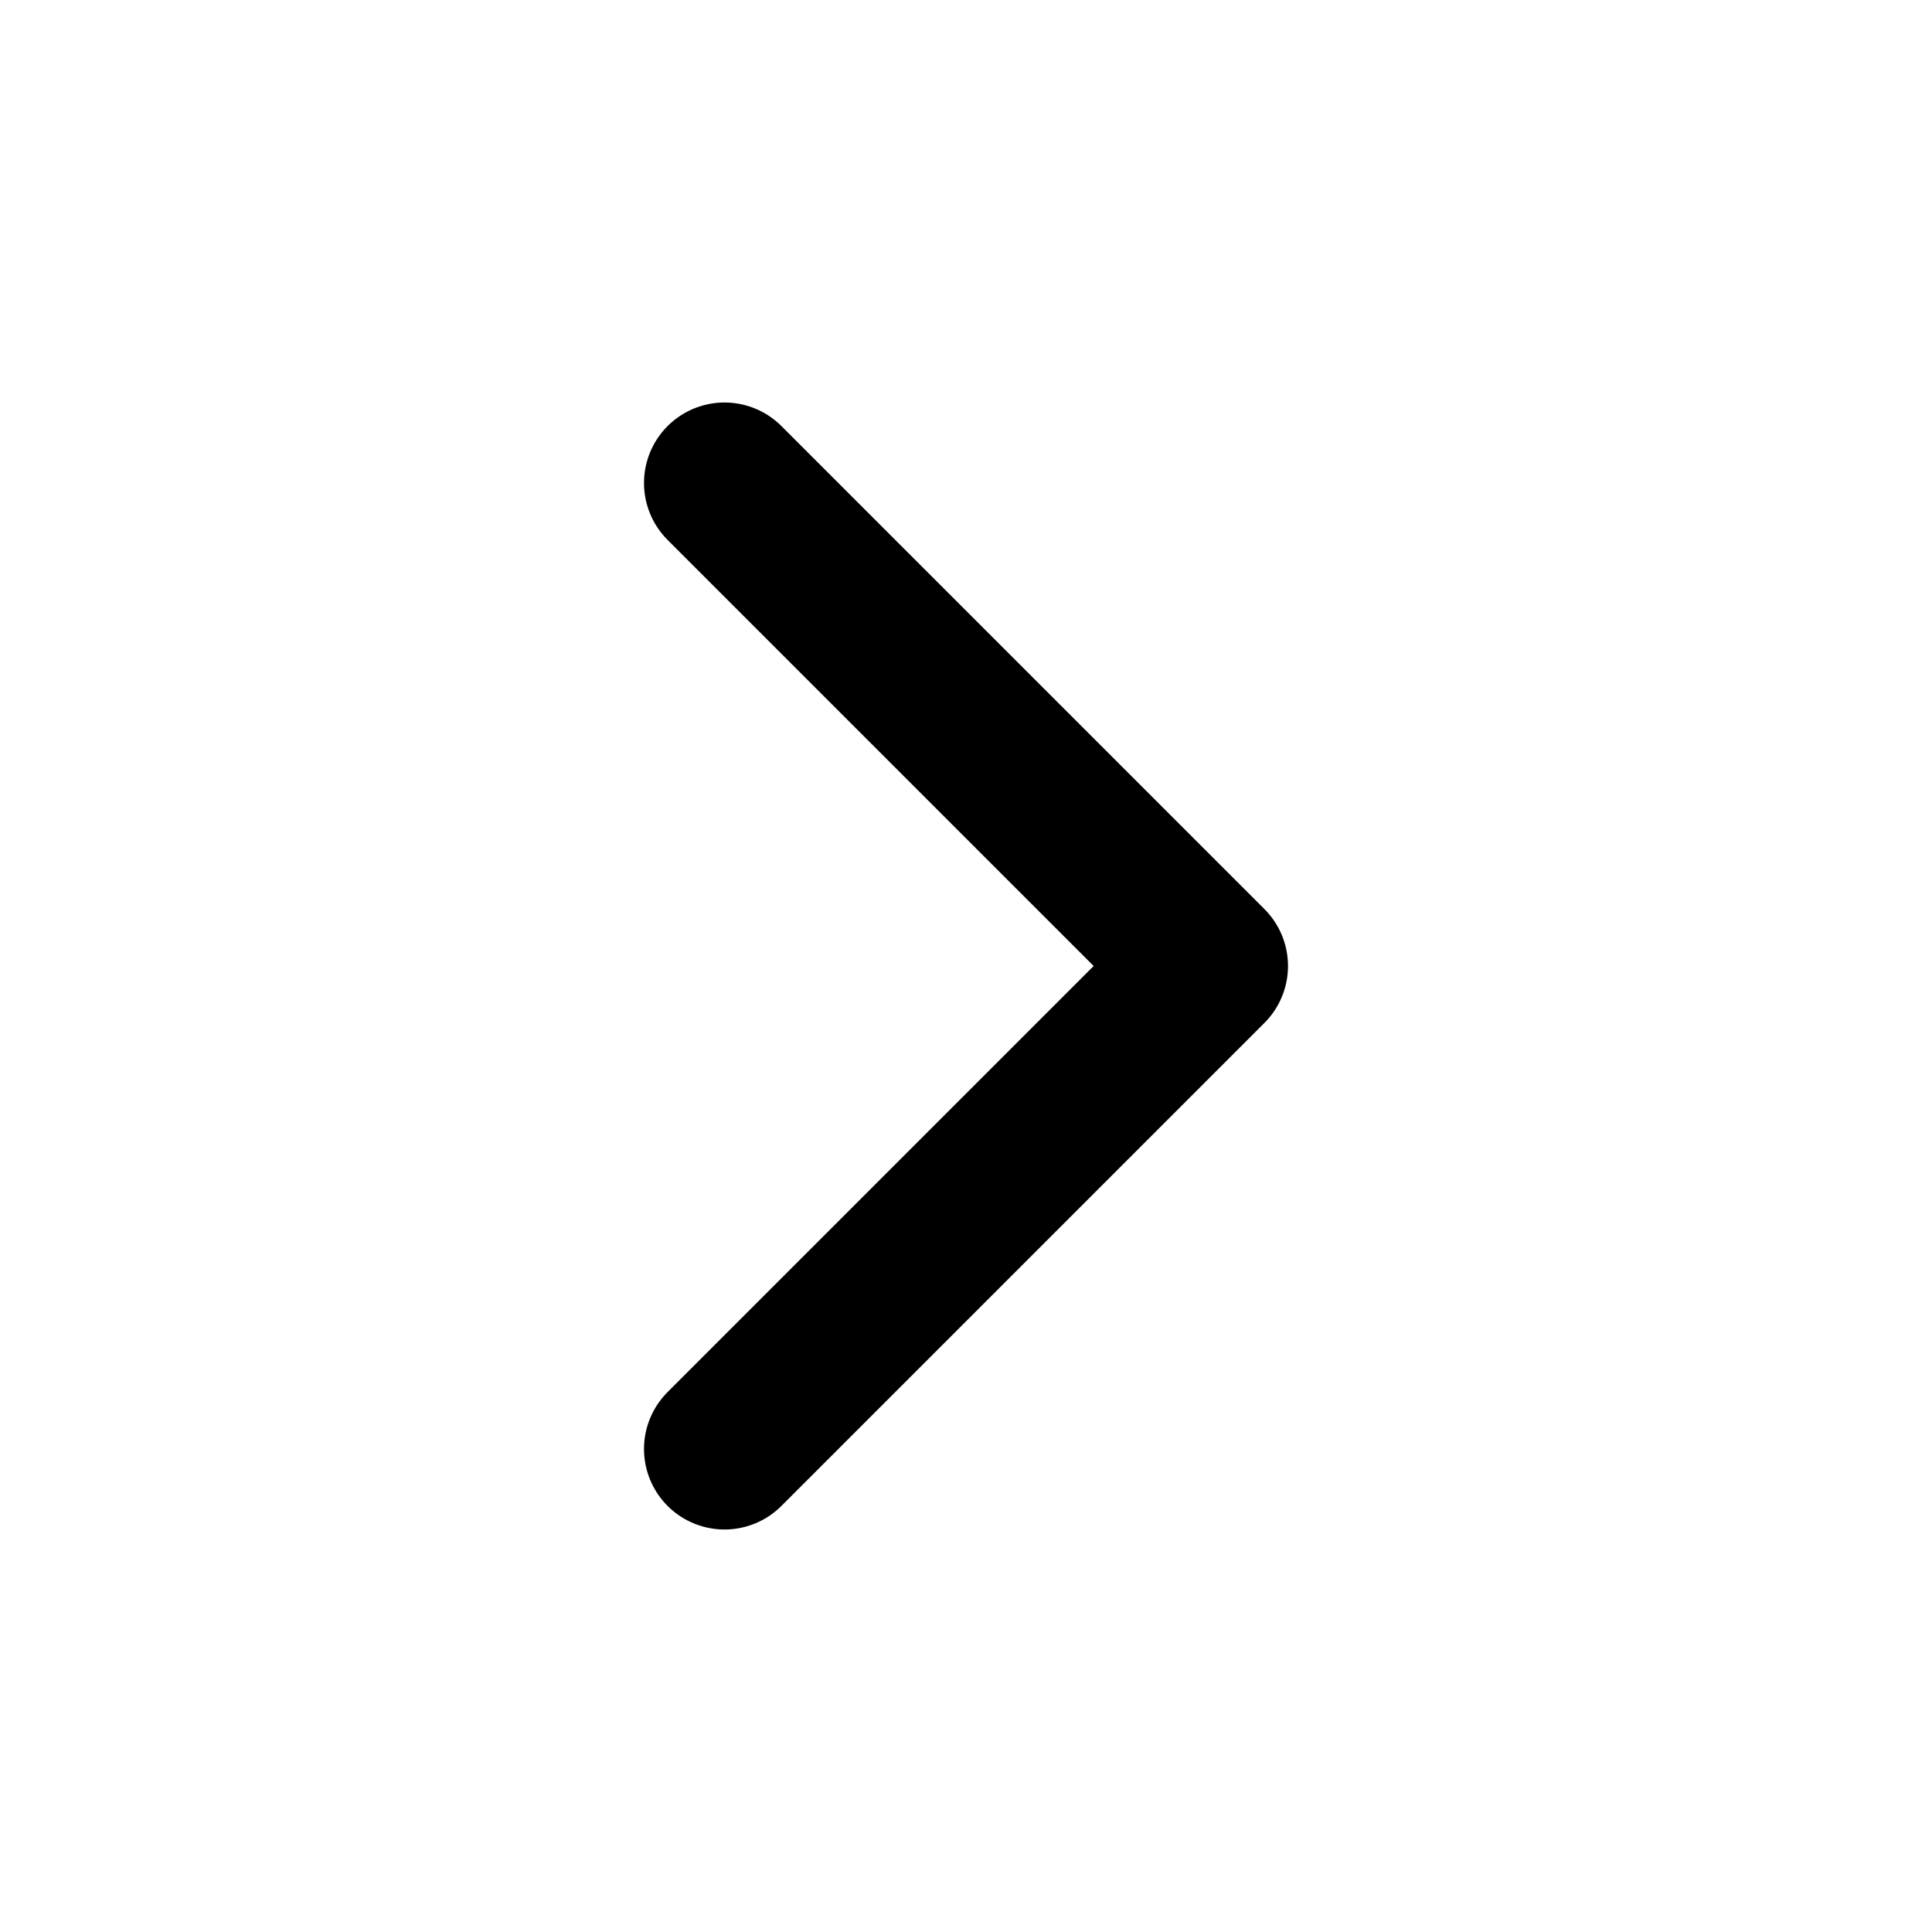
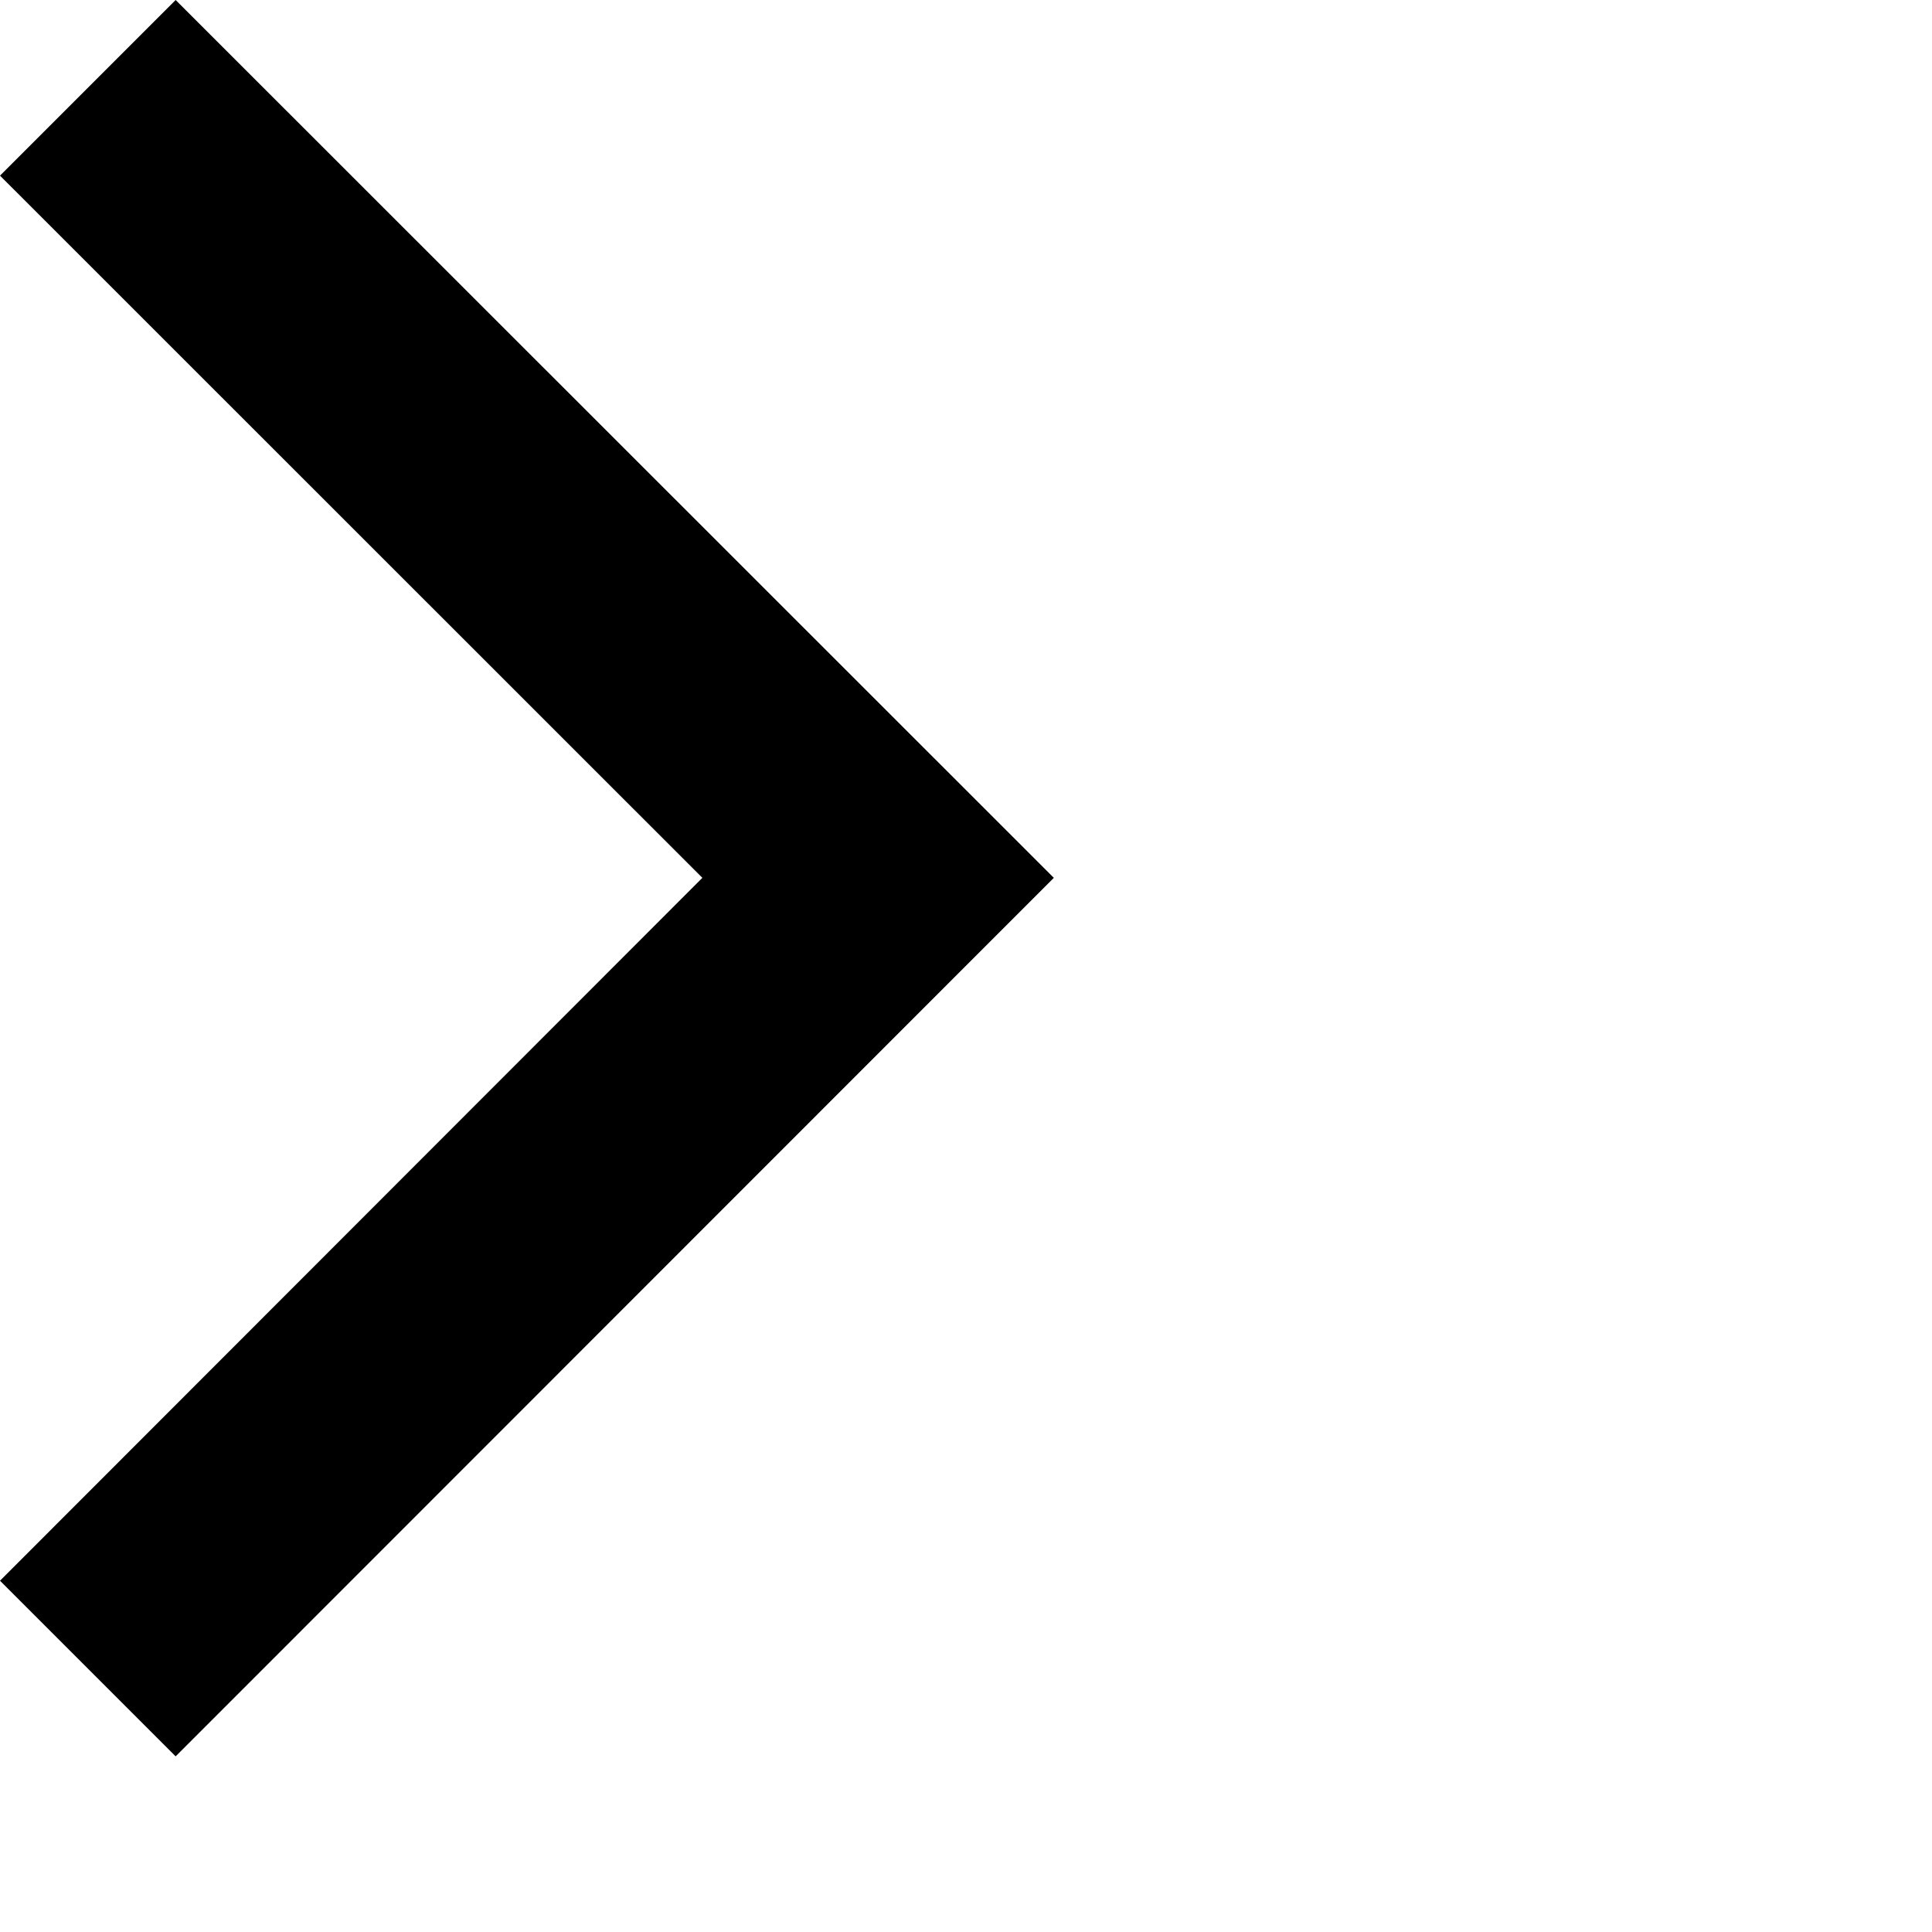
- <svg xmlns="http://www.w3.org/2000/svg" width="24" height="24" viewBox="0 0 24 24" fill="none" stroke="currentColor" stroke-width="2" stroke-linecap="round" stroke-linejoin="round" class="feather feather-chevron-right">
-   <polyline points="9 18 15 12 9 6" />
+ <svg xmlns="http://www.w3.org/2000/svg" width="11px" height="11px" viewBox="0 0 11 11" version="1.1">
+   <defs />
+   <g id="directional" stroke="none" stroke-width="1" fill="none" fill-rule="evenodd">
+     <g id="arrow-right" fill="#000000">
+       <polygon id="Shape" points="1 8.8817842e-16 0 1 3.999 4.998 0 9 1 10 6 4.998" />
+     </g>
+   </g>
</svg>
